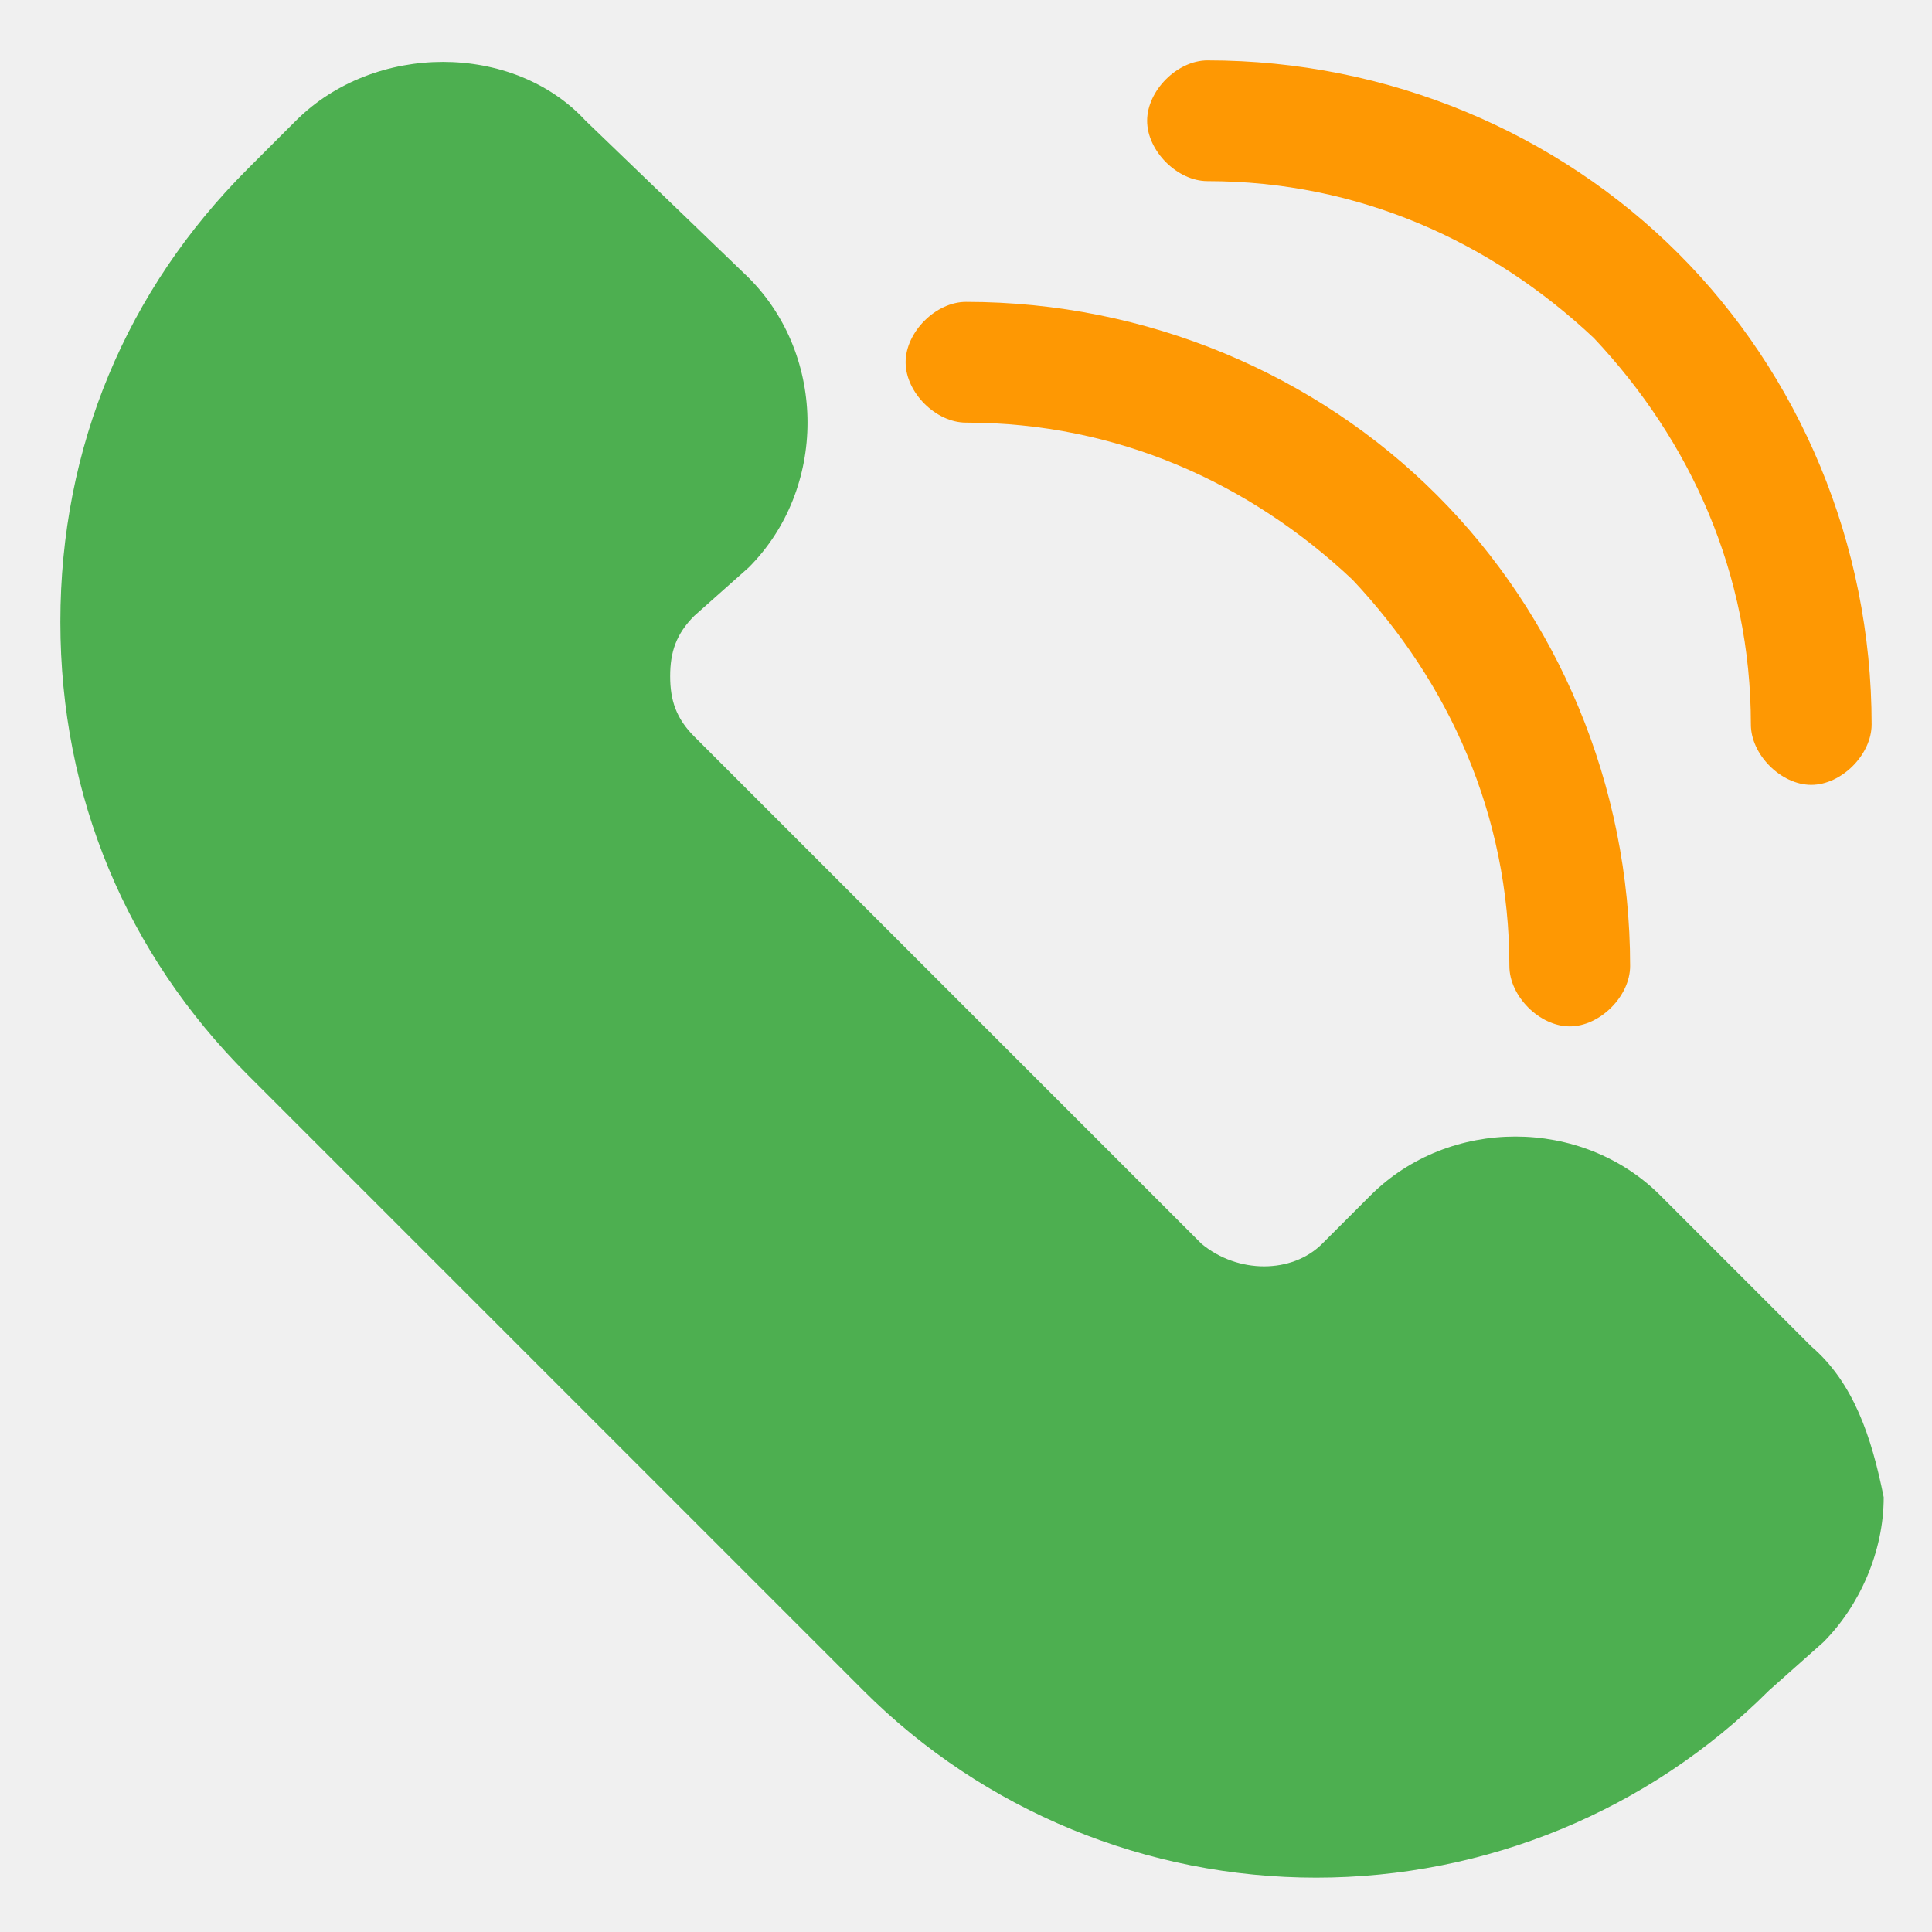
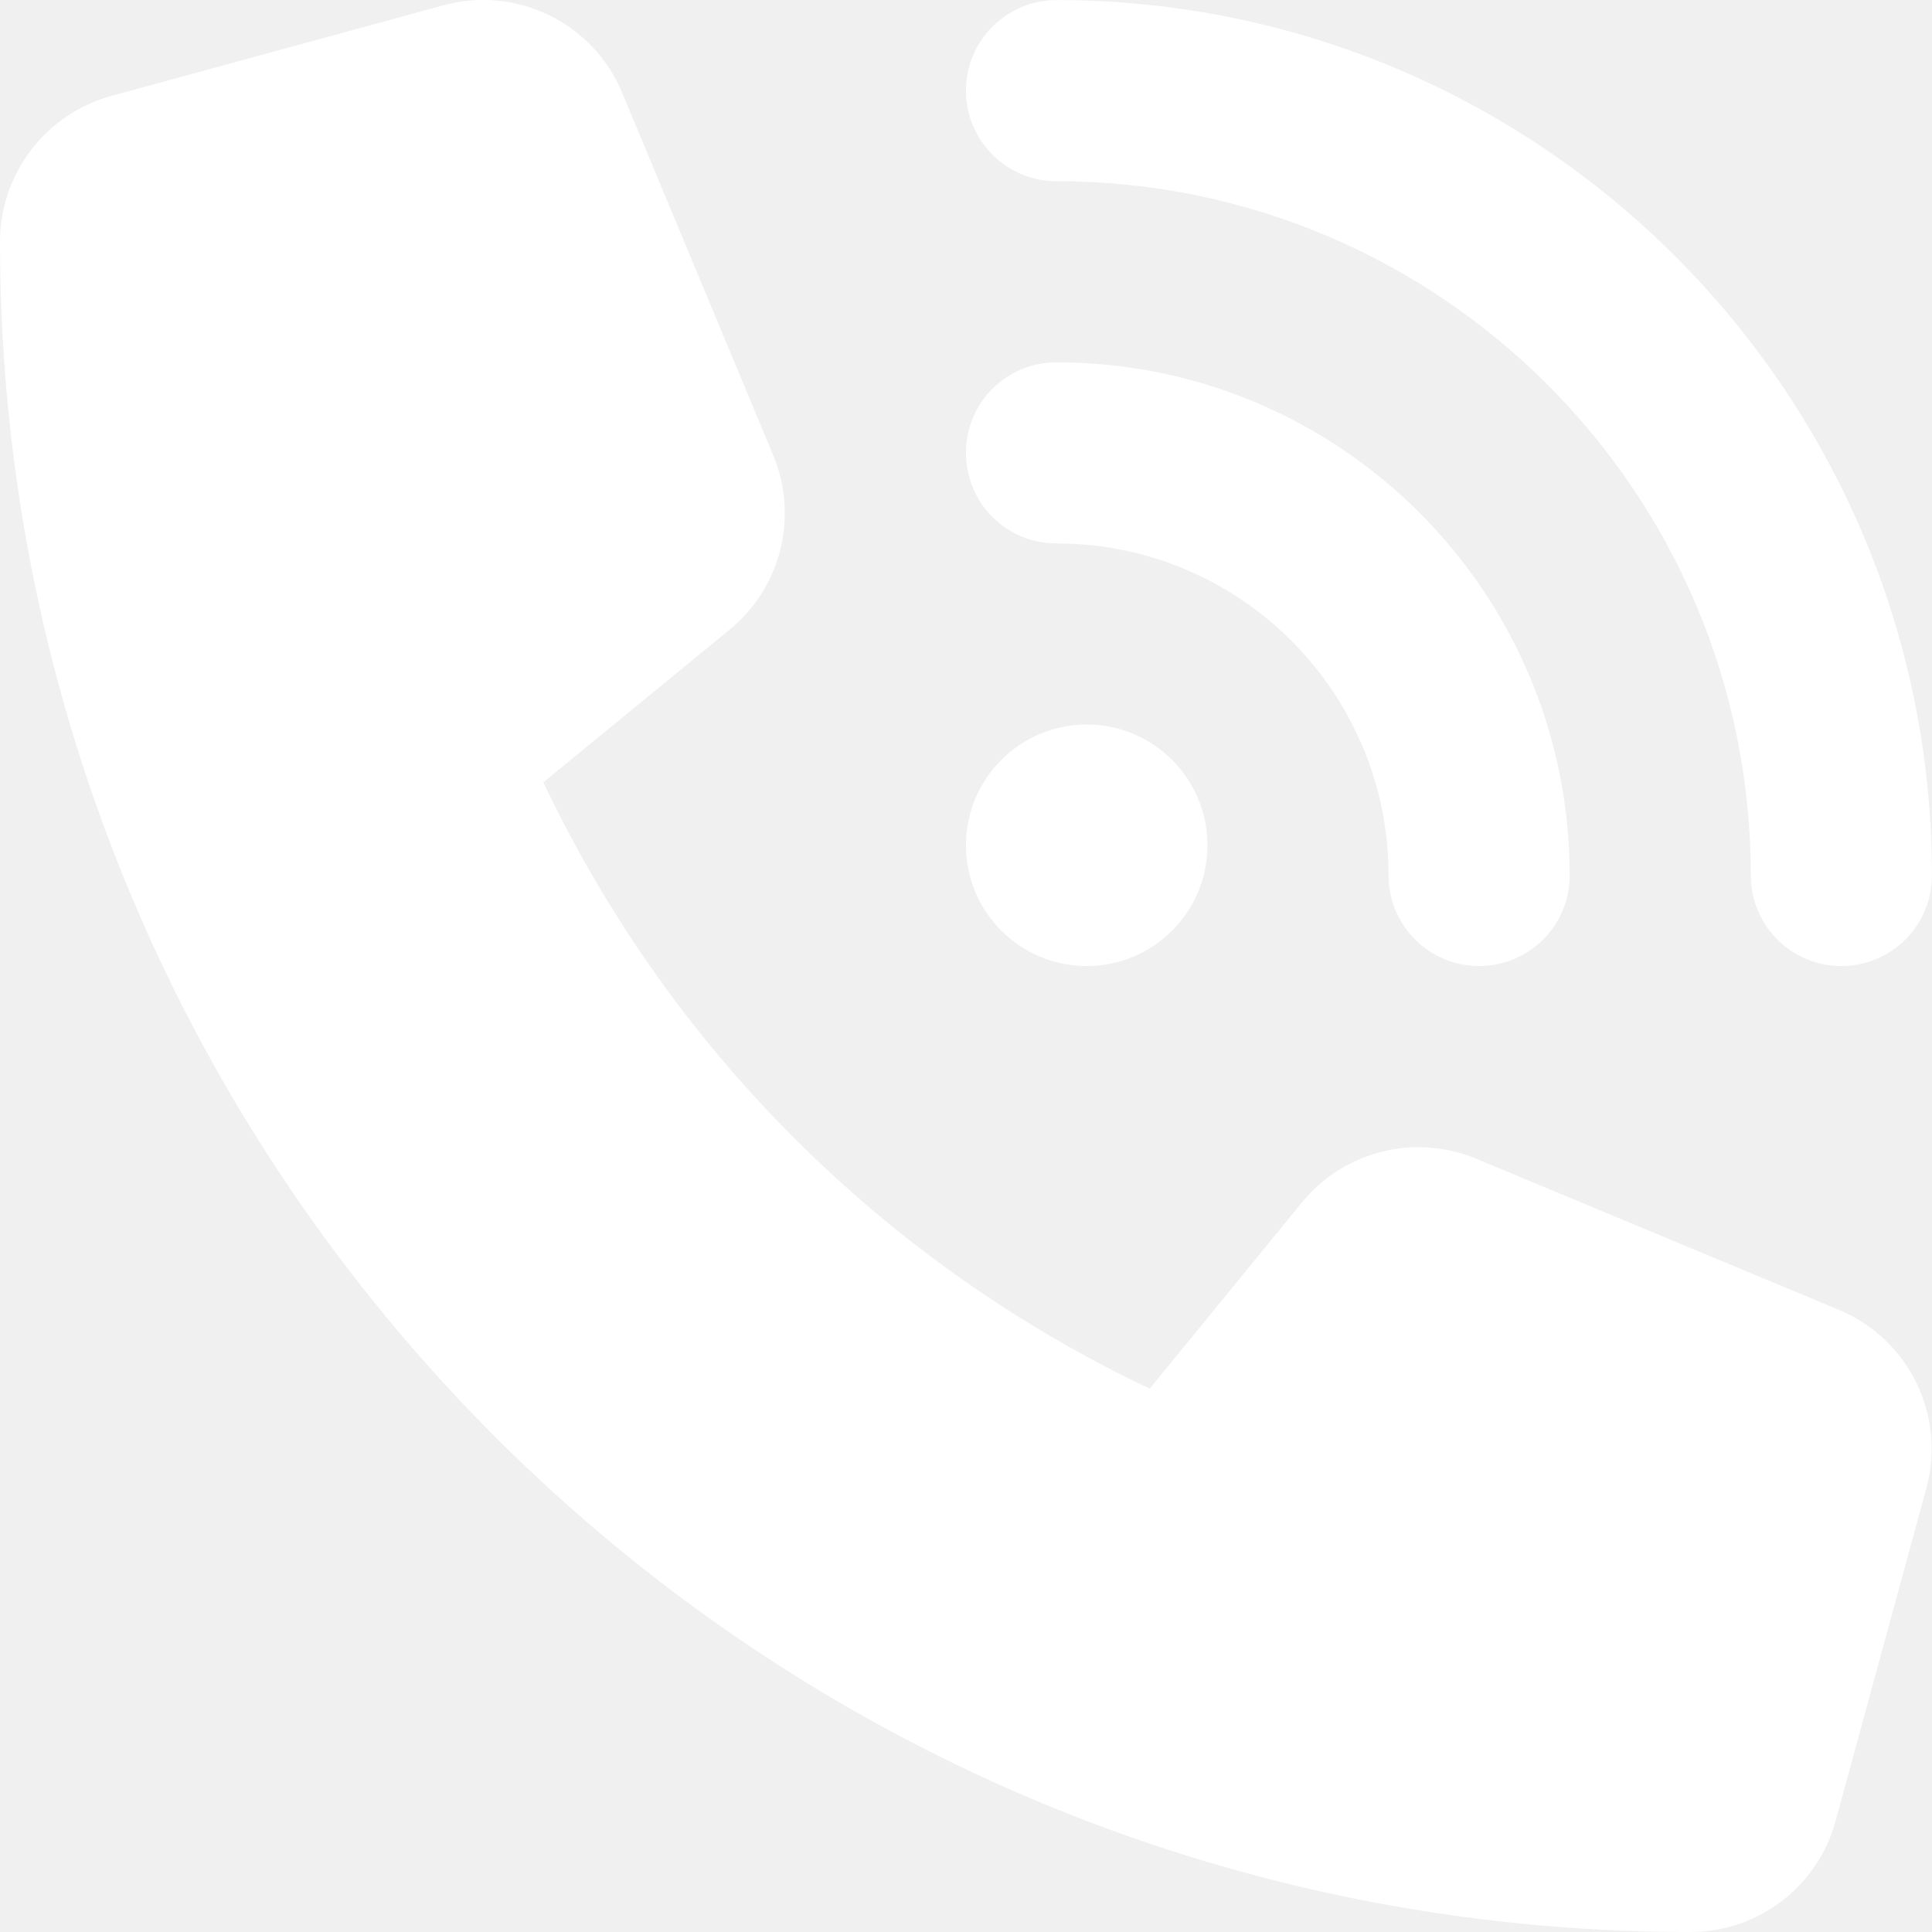
- <svg xmlns="http://www.w3.org/2000/svg" enable-background="new 0 0 32 32" version="1.1" viewBox="0 0 32 32" xml:space="preserve">
-   <g id="Home" />
-   <g id="Print" />
-   <g id="Mail" />
-   <g id="Camera" />
-   <g id="Video" />
-   <g id="Film" />
-   <g id="Message" />
-   <g id="Telephone">
-     <path d="M30,22.3l-2.5-2.5c-1.3-1.3-3.5-1.3-4.8,0l-0.8,0.8c-0.5,0.5-1.4,0.5-2,0l-4.2-4.2l-4.2-4.2   c-0.3-0.3-0.4-0.6-0.4-1s0.1-0.7,0.4-1l0.9-0.8c1.3-1.3,1.3-3.5,0-4.8L9.7,2C8.5,0.7,6.2,0.7,4.9,2L4.1,2.8c-2,2-3.1,4.6-3.1,7.5   s1.1,5.5,3.1,7.5l5.1,5.1l5.1,5.1c2,2,4.7,3.1,7.5,3.1s5.5-1.1,7.5-3.1l0.9-0.8c0.6-0.6,1-1.5,1-2.4C31,23.8,30.7,22.9,30,22.3z" fill="#4DAF50" />
-     <g>
-       <path d="M16,5c-0.5,0-1,0.5-1,1s0.5,1,1,1c2.5,0,4.7,1,6.4,2.6C24,11.3,25,13.5,25,16c0,0.5,0.5,1,1,1s1-0.5,1-1    c0-3-1.2-5.8-3.2-7.8C21.8,6.2,19,5,16,5z" fill="#FE9803" />
-       <path d="M27.8,4.2C25.8,2.2,23,1,20,1c-0.5,0-1,0.5-1,1s0.5,1,1,1c2.5,0,4.7,1,6.4,2.6C28,7.3,29,9.5,29,12    c0,0.5,0.5,1,1,1s1-0.5,1-1C31,9,29.8,6.2,27.8,4.2z" fill="#FE9803" />
-     </g>
-   </g>
-   <g id="User" />
-   <g id="File" />
-   <g id="Folder" />
-   <g id="Map" />
-   <g id="Download" />
-   <g id="Upload" />
-   <g id="Video_Recorder" />
-   <g id="Schedule" />
-   <g id="Cart" />
-   <g id="Setting" />
-   <g id="Search" />
-   <g id="Pencils" />
-   <g id="Group" />
-   <g id="Record" />
-   <g id="Headphone" />
-   <g id="Music_Player" />
-   <g id="Sound_On" />
-   <g id="Sound_Off" />
-   <g id="Lock" />
-   <g id="Lock_open" />
-   <g id="Love" />
-   <g id="Favorite" />
-   <g id="Film_1_" />
-   <g id="Music" />
-   <g id="Puzzle" />
-   <g id="Turn_Off" />
-   <g id="Book" />
-   <g id="Save" />
-   <g id="Reload" />
-   <g id="Trash" />
-   <g id="Tag" />
-   <g id="Link" />
-   <g id="Like" />
-   <g id="Bad" />
-   <g id="Gallery" />
-   <g id="Add" />
-   <g id="Close" />
-   <g id="Forward" />
-   <g id="Back" />
-   <g id="Buy" />
-   <g id="Mac" />
-   <g id="Laptop" />
+ <svg xmlns="http://www.w3.org/2000/svg" id="phone" viewBox="0 0 512 512.02">
+   <path d="M280,0C408.1,0,512,103.9,512,232a24,24,0,0,1-48,0c0-101.6-82.4-184-184-184a24,24,0,0,1,0-48Zm8,192a32,32,0,1,1-32,32A32,32,0,0,1,288,192Zm-32-72a23.94,23.94,0,0,1,24-24A136,136,0,0,1,416,232a24,24,0,0,1-48,0,88,88,0,0,0-88-88A23.94,23.94,0,0,1,256,120ZM117.5,1.4a39.88,39.88,0,0,1,47.4,23.2l40,96a39.87,39.87,0,0,1-11.6,46.3L144,207.3A338,338,0,0,0,304.7,368L345,318.7a39.91,39.91,0,0,1,46.3-11.6l96,40a39.88,39.88,0,0,1,23.2,47.4l-24,88A39.91,39.91,0,0,1,448,512C200.6,512,0,311.4,0,64A40.12,40.12,0,0,1,29.5,25.4Z" transform="translate(0 0.02)" fill="#fff" />
</svg>
